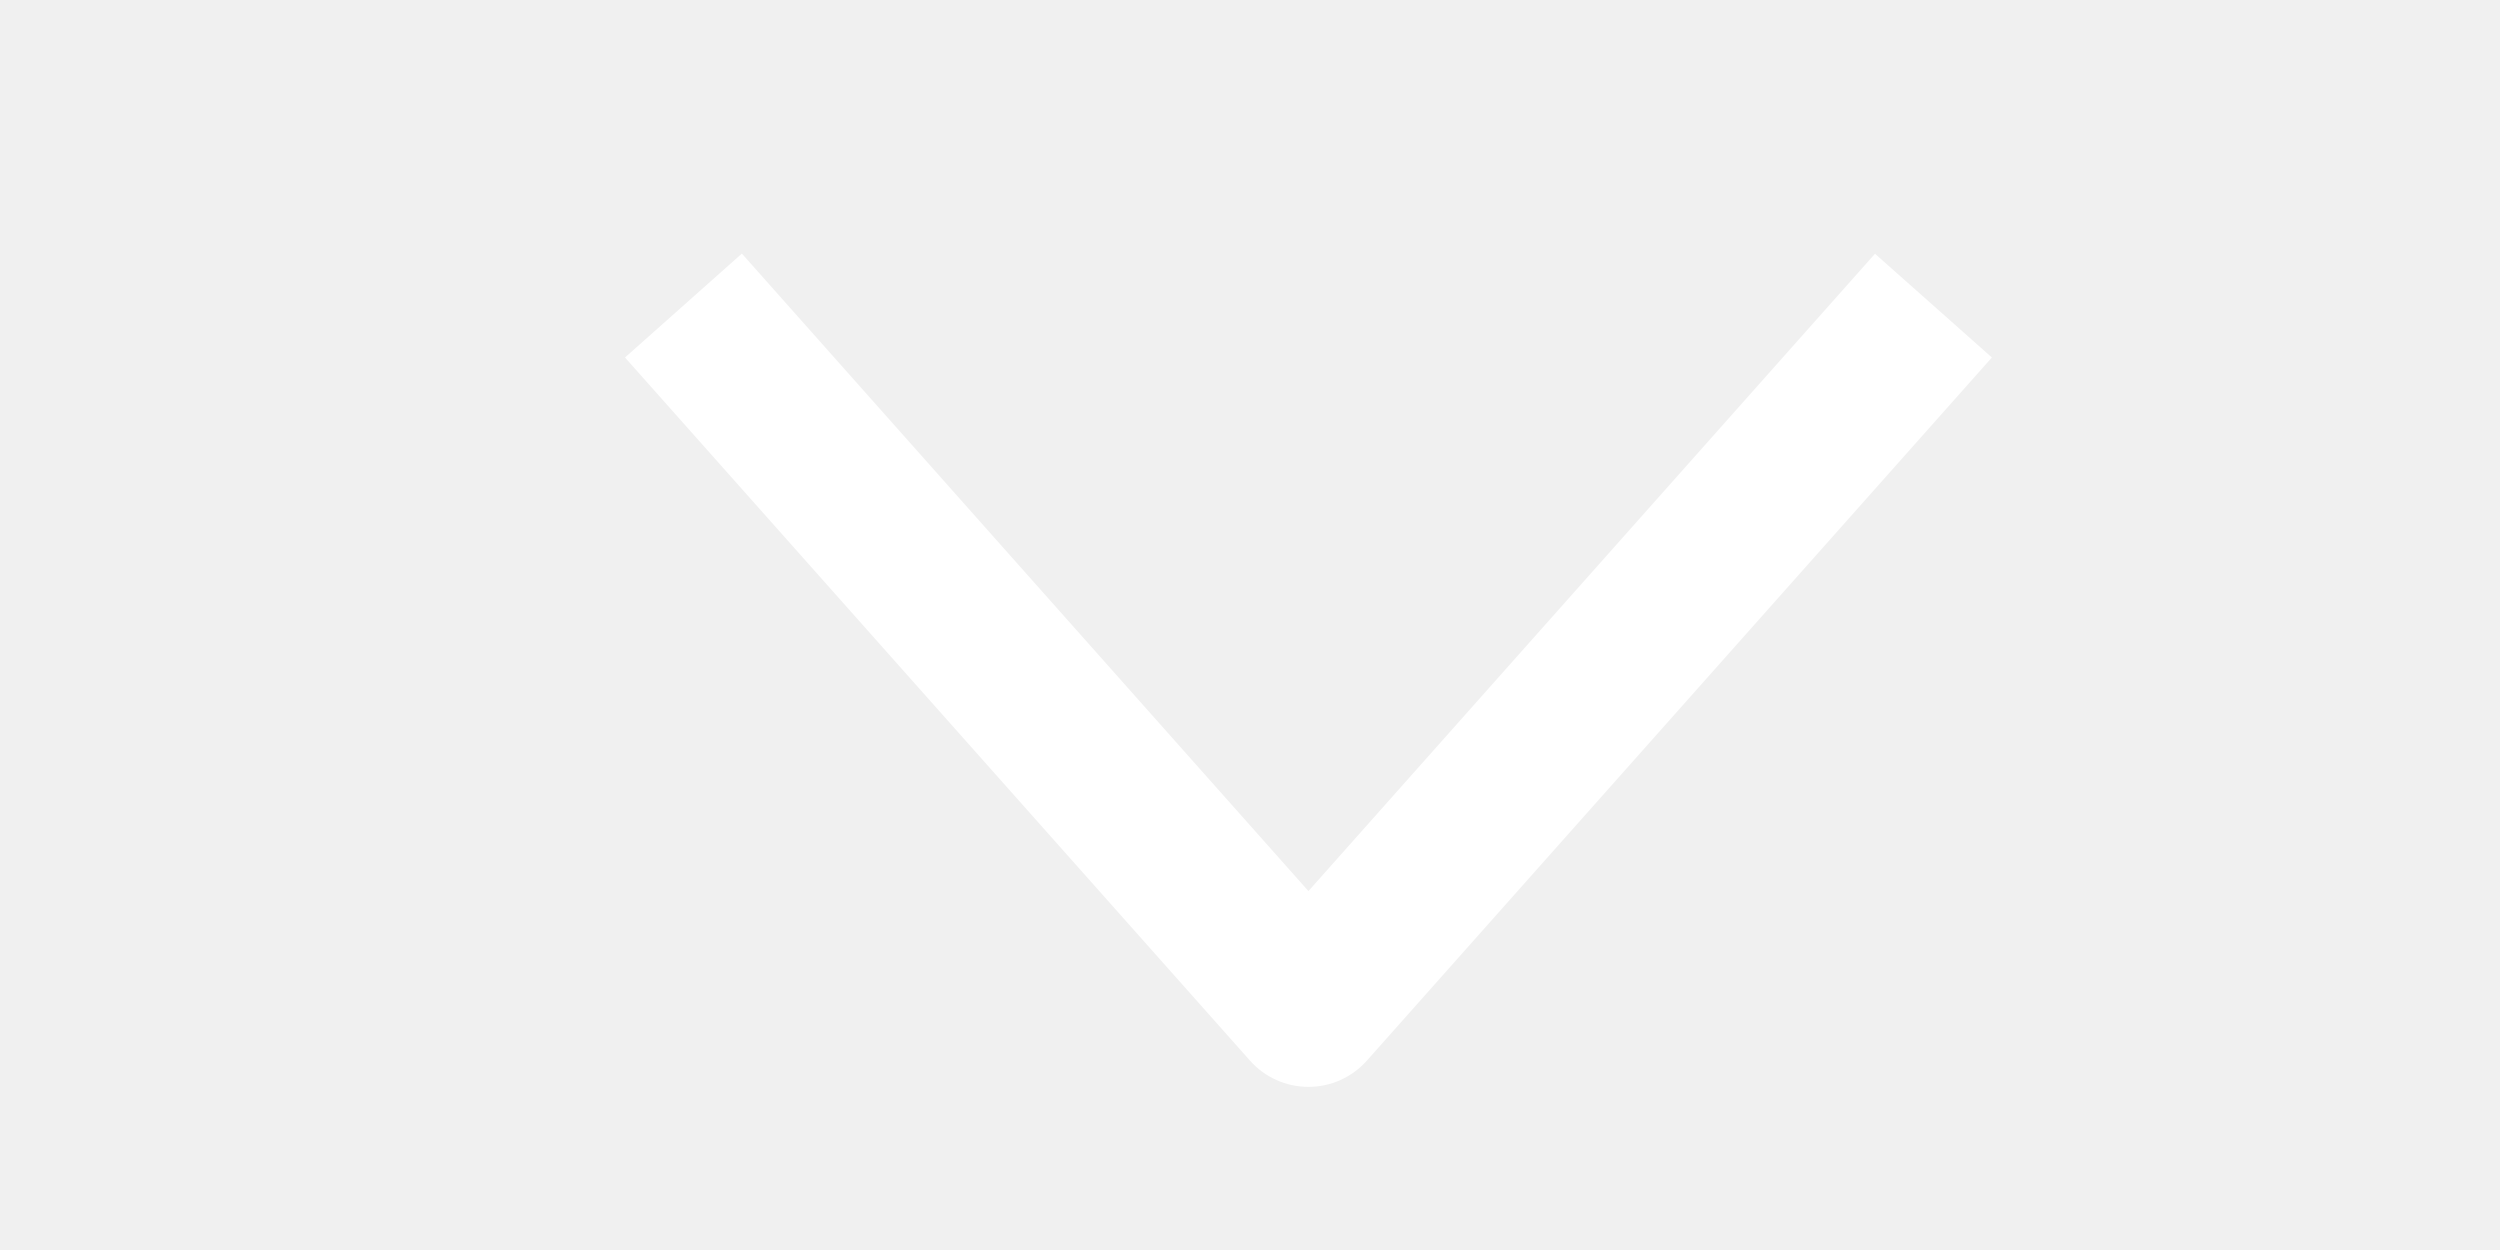
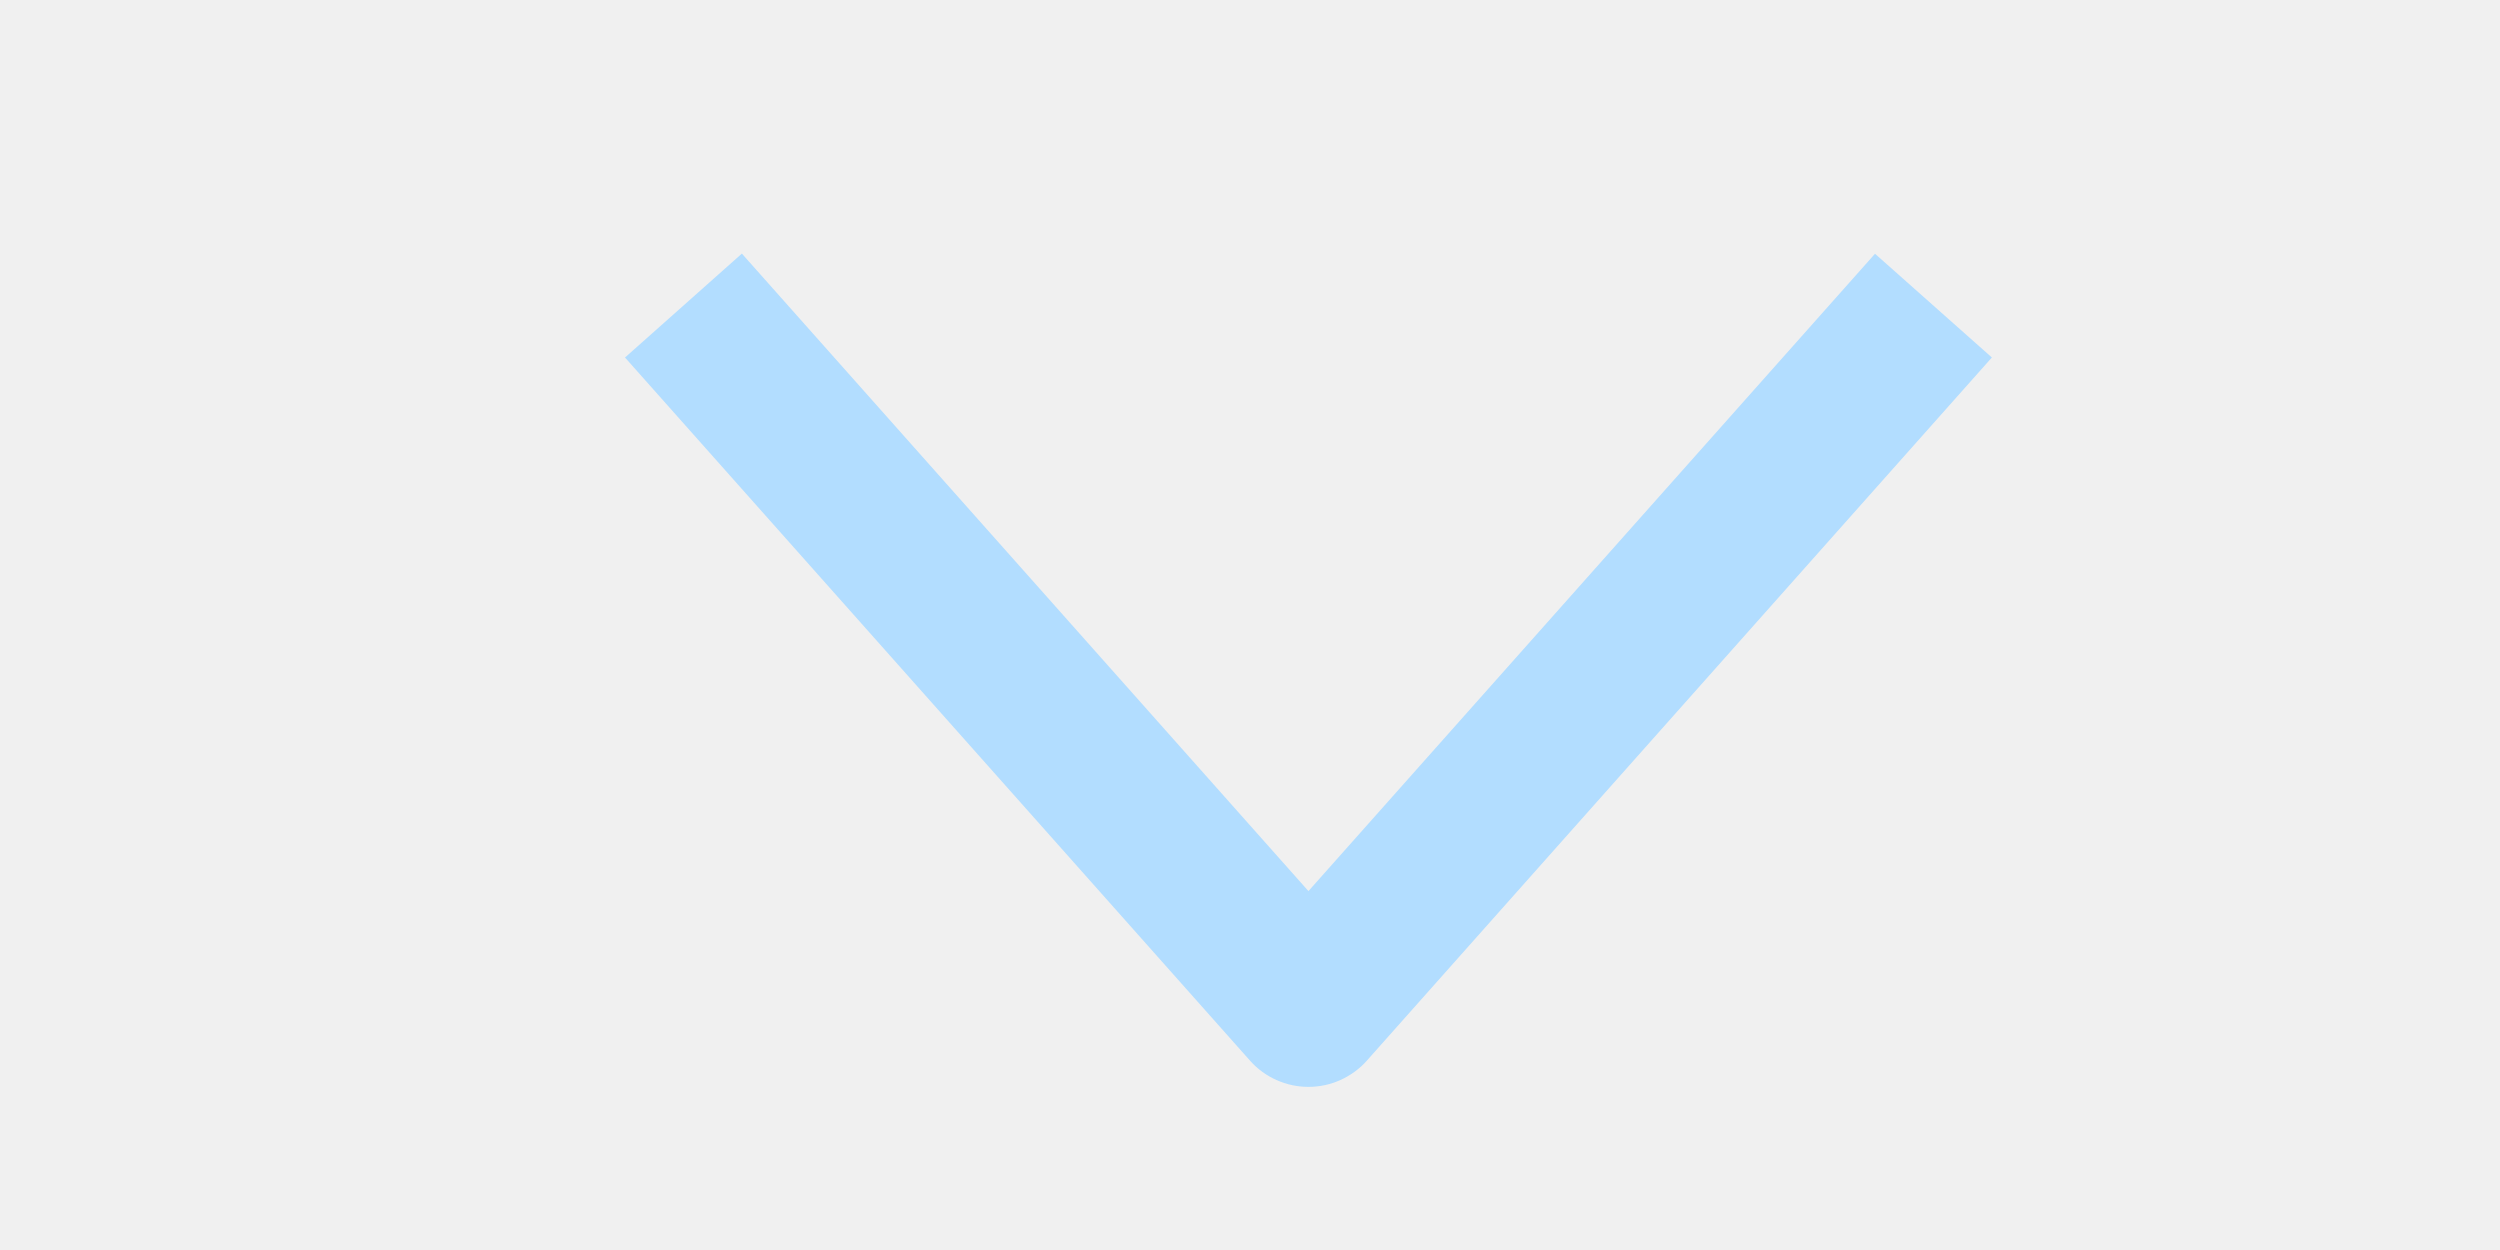
<svg xmlns="http://www.w3.org/2000/svg" width="16" height="8" viewBox="0 0 16 8" fill="none">
-   <g clip-path="url(#clip0_215_215)">
-     <path fill-rule="evenodd" clip-rule="evenodd" d="M12.748 -2.044C12.819 -2.044 8.515 -7.029 8.579 -7C8.643 -6.971 8.701 -6.929 8.748 -6.876L12.748 -2.376L12 -1.712L8.374 -5.792L4.748 -1.712L4 -2.376L8 -6.876C8.047 -6.929 8.105 -6.971 8.169 -7C8.233 -7.029 12.677 -2.044 12.748 -2.044ZM8.374 5.703L4.748 1.623L4 2.288L8 6.788C8.047 6.841 8.104 6.883 8.169 6.912C8.233 6.941 8.303 6.956 8.374 6.956C8.445 6.956 8.515 6.941 8.579 6.912C8.643 6.883 8.701 6.841 8.748 6.788L12.748 2.288L12 1.624L8.374 5.703Z" fill="white" />
+   <g clip-path="url(#clip0_221_182)">
+     <mask id="mask0_221_182" style="mask-type:luminance" maskUnits="userSpaceOnUse" x="0" y="0" width="16" height="8">
+       <path d="M16 0H0V8H16V0Z" fill="white" />
+     </mask>
+     <g mask="url(#mask0_221_182)">
+       <path fill-rule="evenodd" clip-rule="evenodd" d="M12.748 -2.044C12.819 -2.044 8.515 -7.029 8.579 -7C8.643 -6.971 8.701 -6.929 8.748 -6.876L12.748 -2.376L12 -1.712L8.374 -5.792L4.748 -1.712L4 -2.376L8 -6.876C8.047 -6.929 8.105 -6.971 8.169 -7C8.233 -7.029 12.677 -2.044 12.748 -2.044ZM8.374 5.703L4.748 1.623L4 2.288L8 6.788C8.047 6.841 8.104 6.883 8.169 6.912C8.233 6.941 8.303 6.956 8.374 6.956C8.445 6.956 8.515 6.941 8.579 6.912C8.643 6.883 8.701 6.841 8.748 6.788L12.748 2.288L12 1.624L8.374 5.703Z" fill="#B2DDFF" />
+     </g>
  </g>
  <defs>
-     <clipPath id="clip0_215_215">
+     <clipPath id="clip0_221_182">
      <rect width="16" height="8" fill="white" />
    </clipPath>
  </defs>
</svg>
